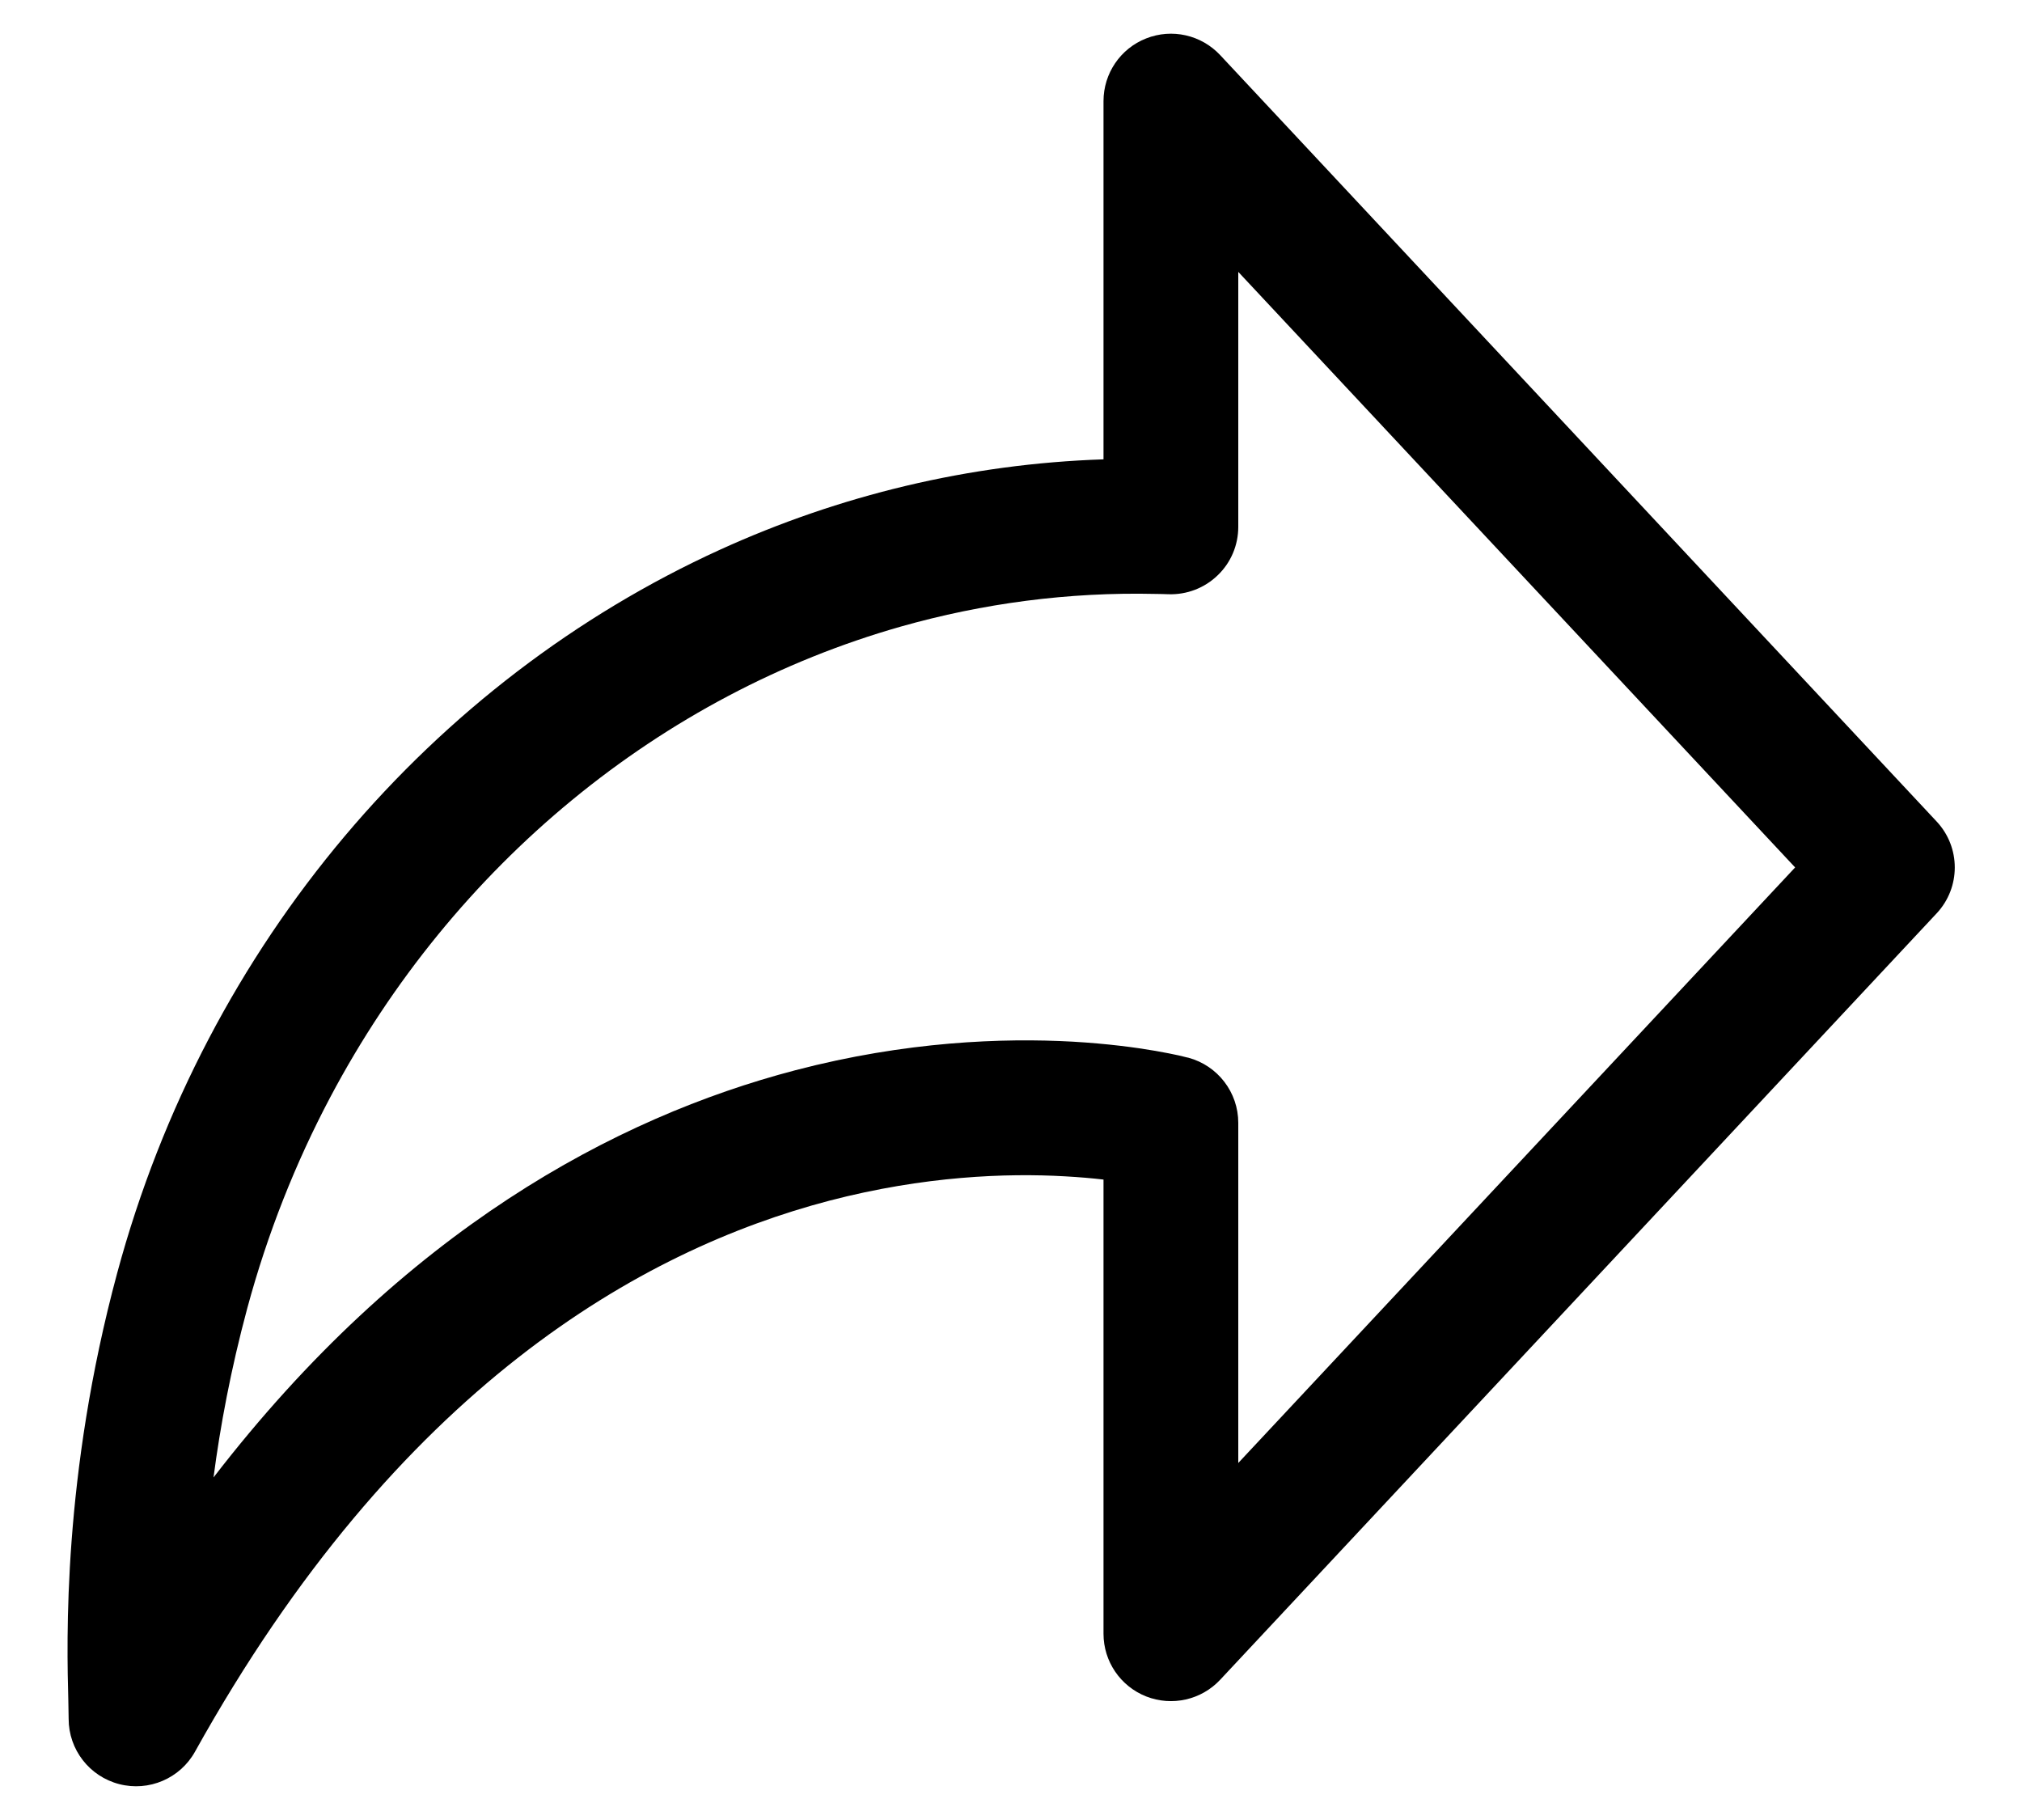
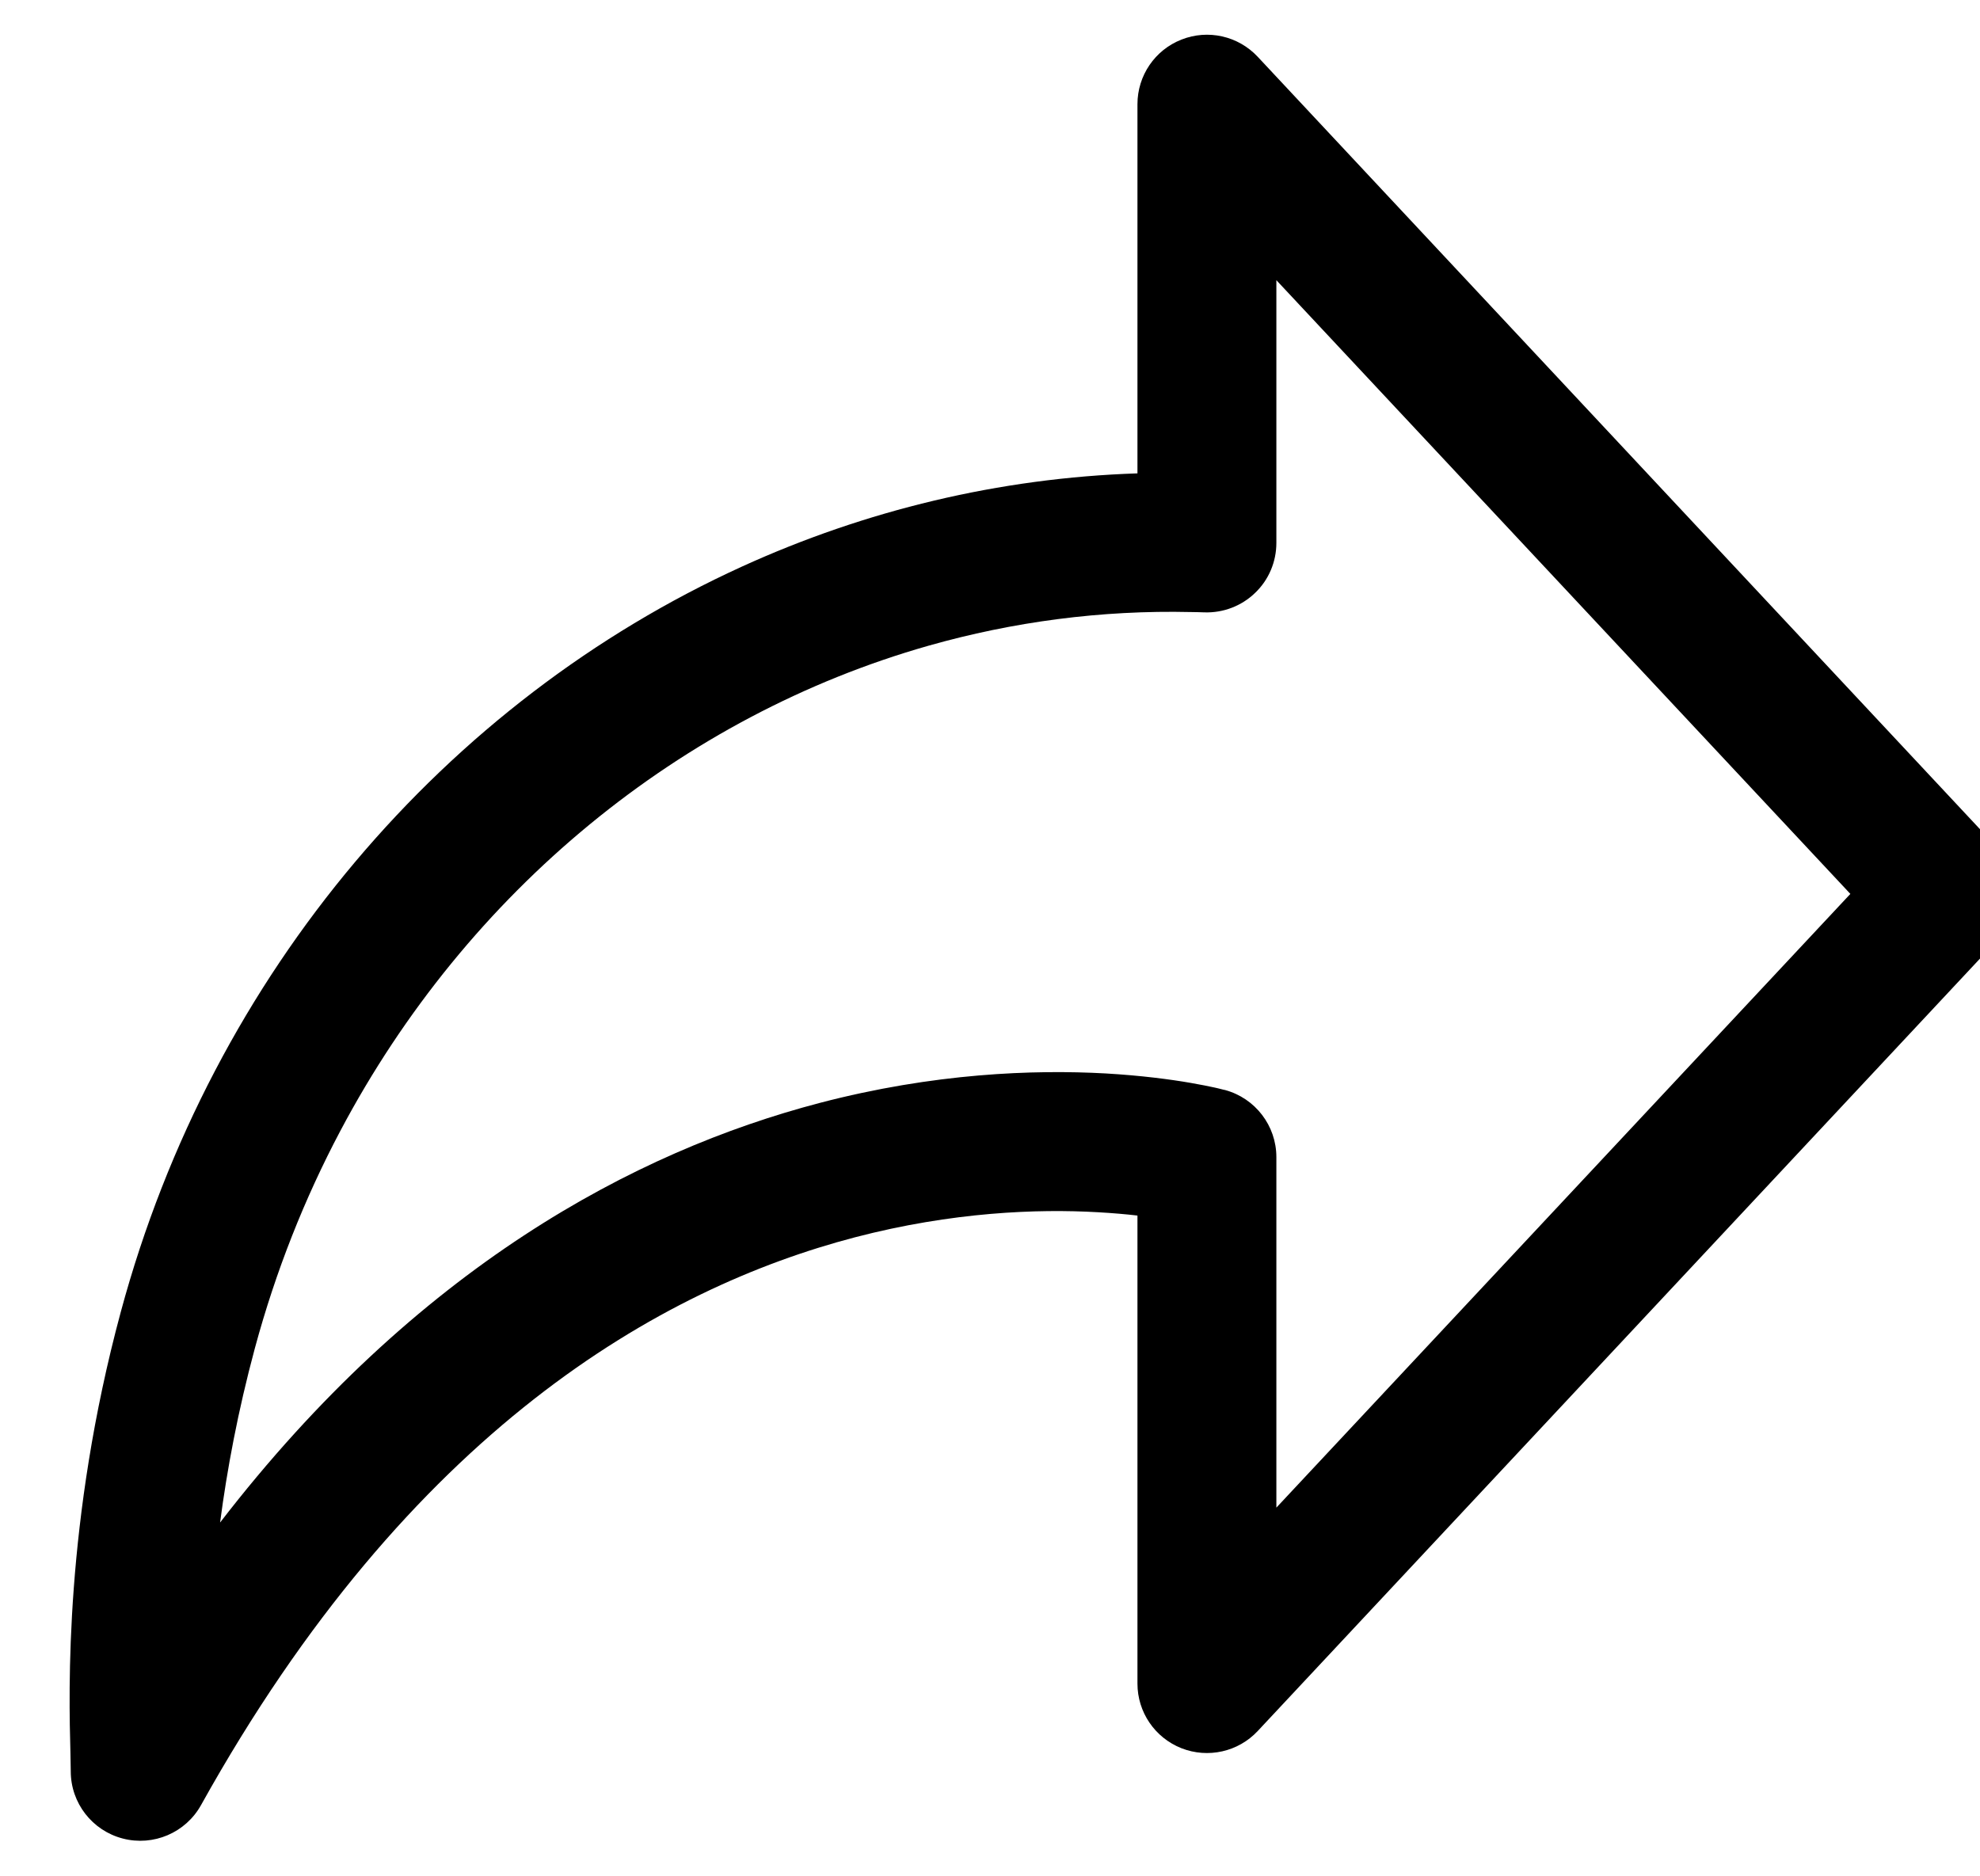
- <svg xmlns="http://www.w3.org/2000/svg" width="20" height="18" viewBox="0 0 20 18" fill="none">
+ <svg xmlns="http://www.w3.org/2000/svg" viewBox="0 0 19 18" fill="none">
  <path fill-rule="evenodd" clip-rule="evenodd" d="M12.069 0.545C11.882 0.345 11.592 0.279 11.337 0.38C11.082 0.48 10.915 0.726 10.915 1V4.543C9.585 4.587 8.302 4.899 7.121 5.437C4.285 6.73 2.041 9.321 1.159 12.591C0.617 14.599 0.66 16.229 0.676 16.828C0.678 16.901 0.679 16.959 0.679 17C0.679 17.304 0.885 17.569 1.179 17.645C1.472 17.721 1.781 17.59 1.929 17.324C3.936 13.716 6.348 12.361 8.203 11.875C9.142 11.63 9.958 11.601 10.534 11.634C10.677 11.642 10.804 11.653 10.915 11.666V16.158C10.915 16.432 11.082 16.677 11.337 16.778C11.592 16.878 11.882 16.813 12.069 16.613L19.155 9.034C19.395 8.778 19.395 8.38 19.155 8.124L12.069 0.545ZM11.582 11.105L11.755 10.461C12.046 10.54 12.248 10.804 12.248 11.105V14.469L17.756 8.579L12.248 2.689V5.21C12.248 5.392 12.175 5.565 12.044 5.69C11.914 5.816 11.738 5.883 11.557 5.877C11.519 5.875 11.479 5.875 11.433 5.874L11.43 5.874C10.568 5.854 9.721 5.967 8.91 6.197C6.543 6.87 4.487 8.547 3.266 10.853C2.923 11.501 2.646 12.198 2.446 12.938C2.283 13.543 2.178 14.107 2.112 14.612C3.996 12.167 6.088 11.051 7.866 10.585C8.963 10.298 9.921 10.264 10.609 10.302C10.953 10.322 11.231 10.359 11.427 10.393C11.525 10.41 11.603 10.426 11.658 10.438C11.686 10.444 11.708 10.45 11.724 10.454L11.744 10.459L11.751 10.46L11.754 10.461L11.755 10.461C11.755 10.461 11.755 10.461 11.582 11.105Z" fill="currentColor" />
</svg>
